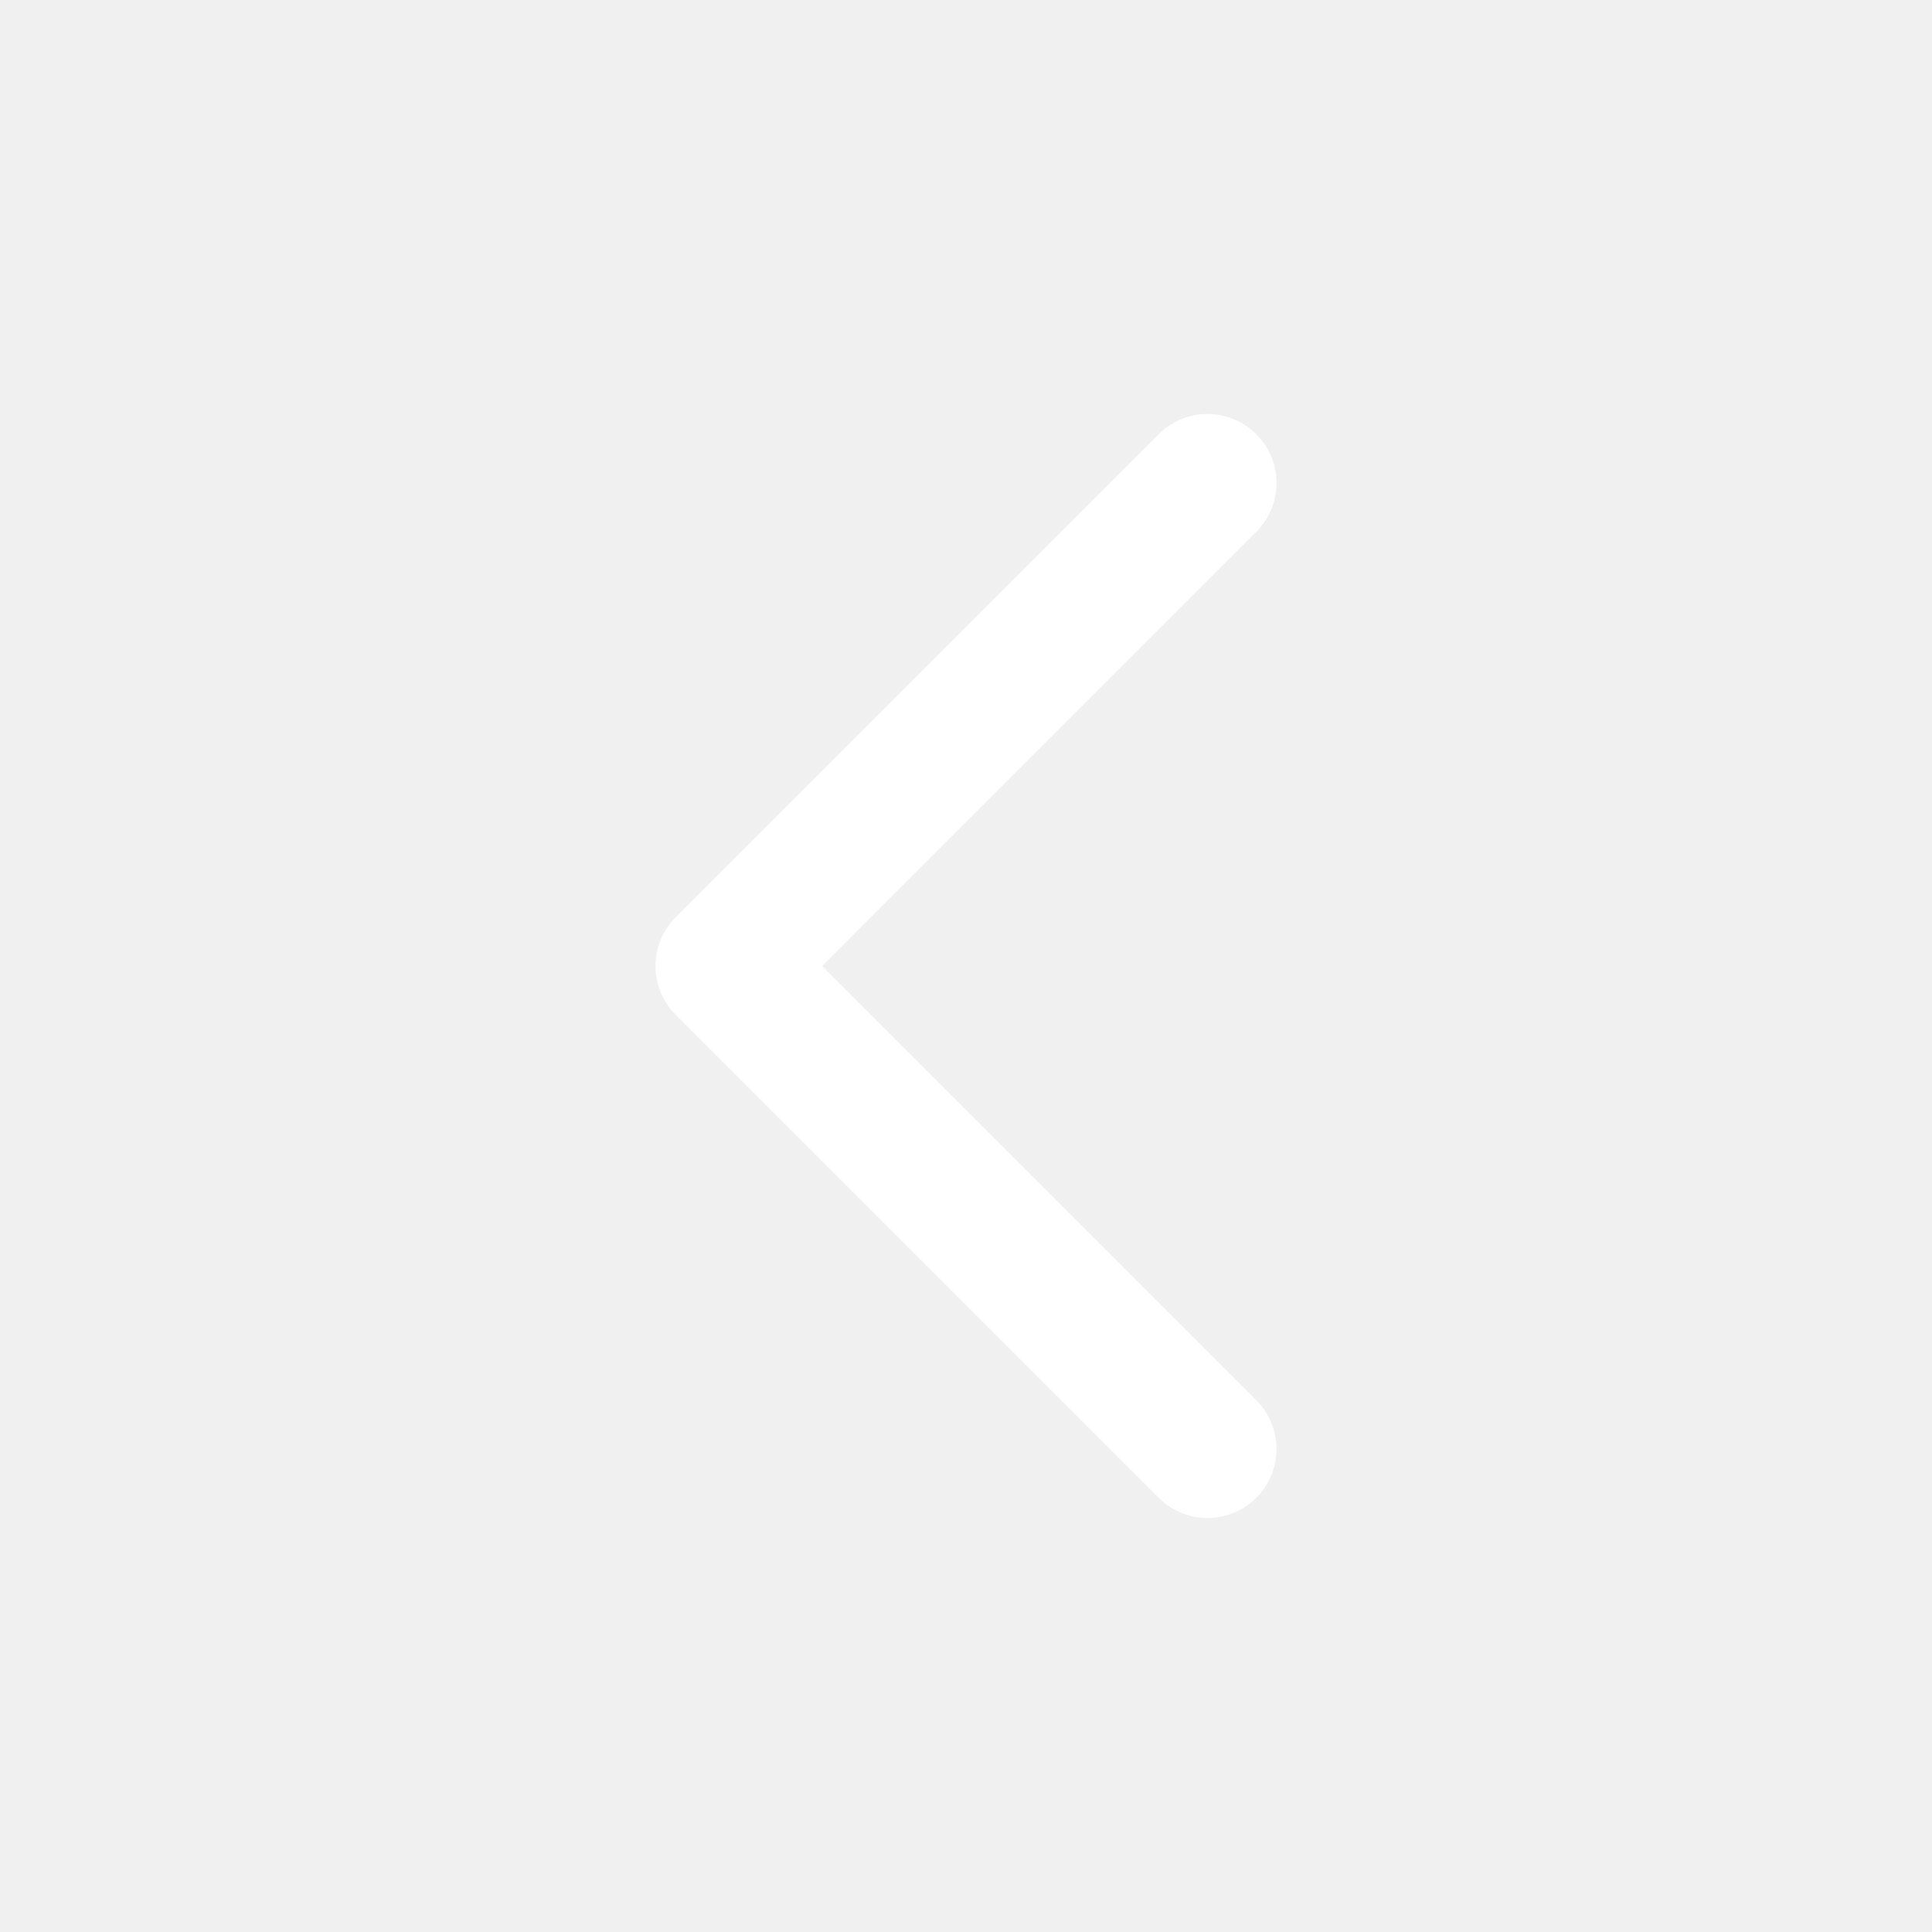
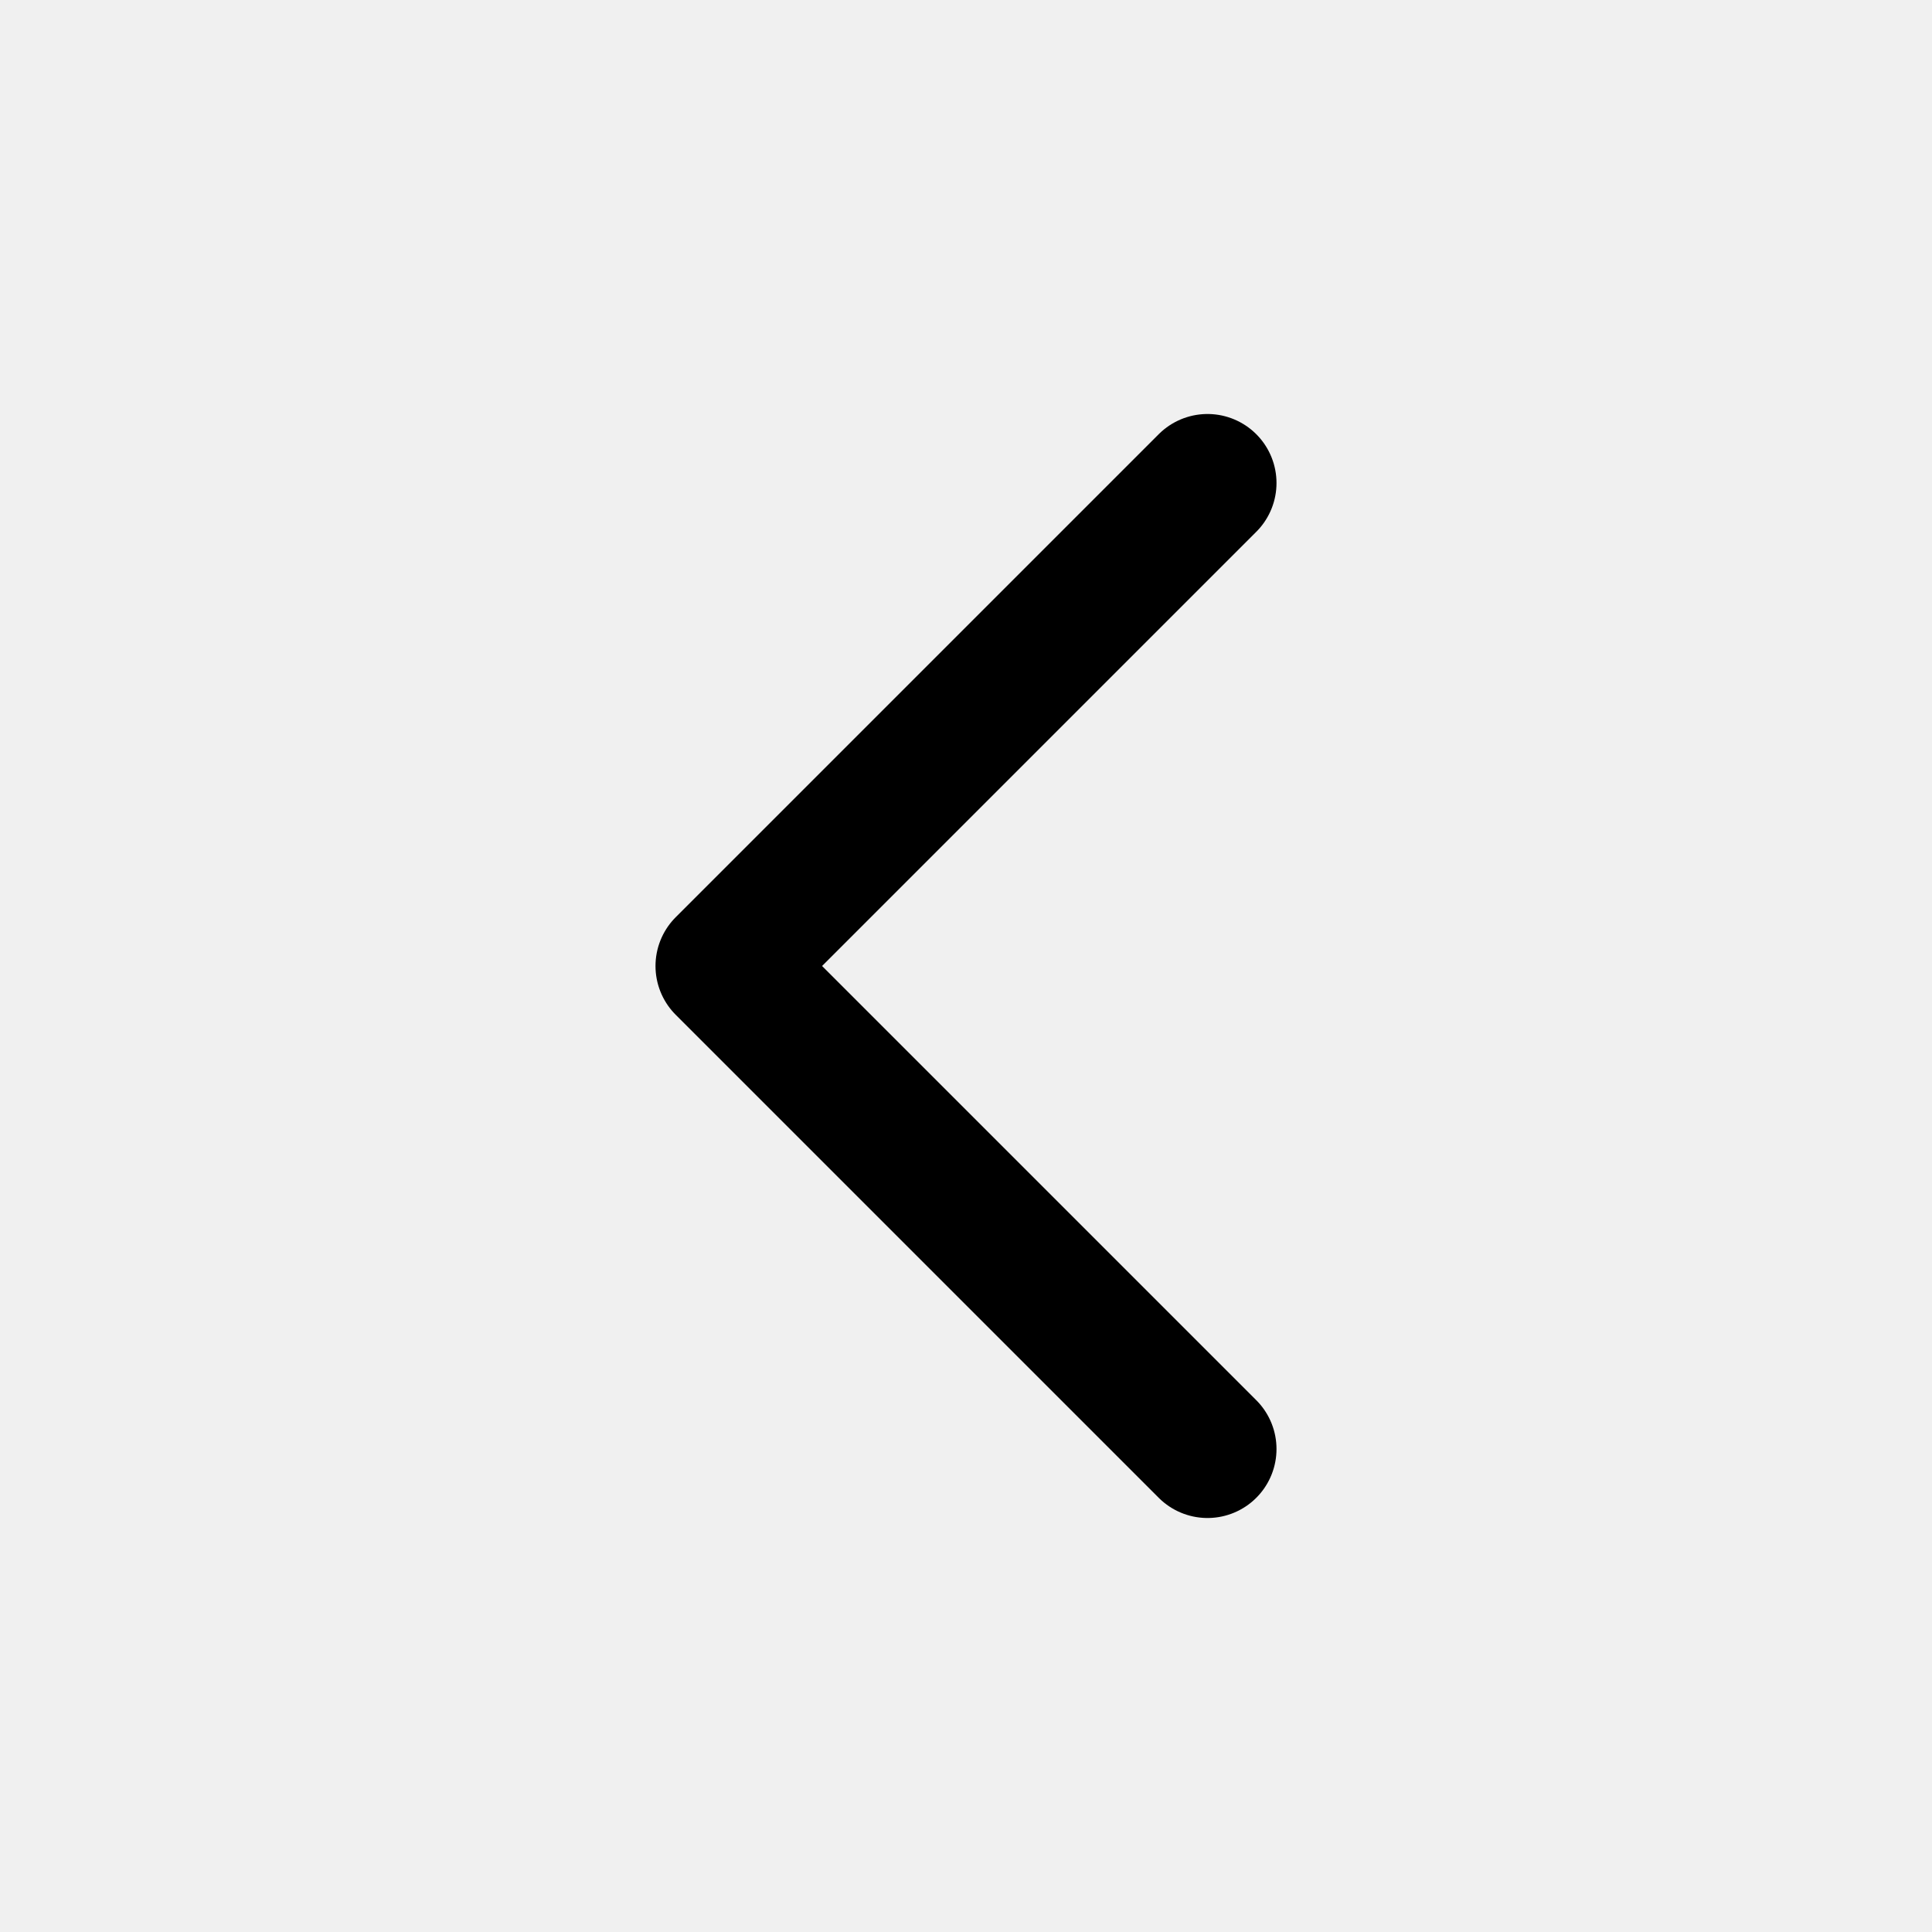
<svg xmlns="http://www.w3.org/2000/svg" width="14" height="14" viewBox="0 0 14 14" fill="none">
-   <path d="M8.75 10.5L5.25 7L8.75 3.5" stroke="white" stroke-linecap="round" stroke-linejoin="round" />
+   <path d="M8.75 10.5L5.25 7L8.75 3.5" stroke="currentColor" stroke-linecap="round" stroke-linejoin="round" />
</svg>
